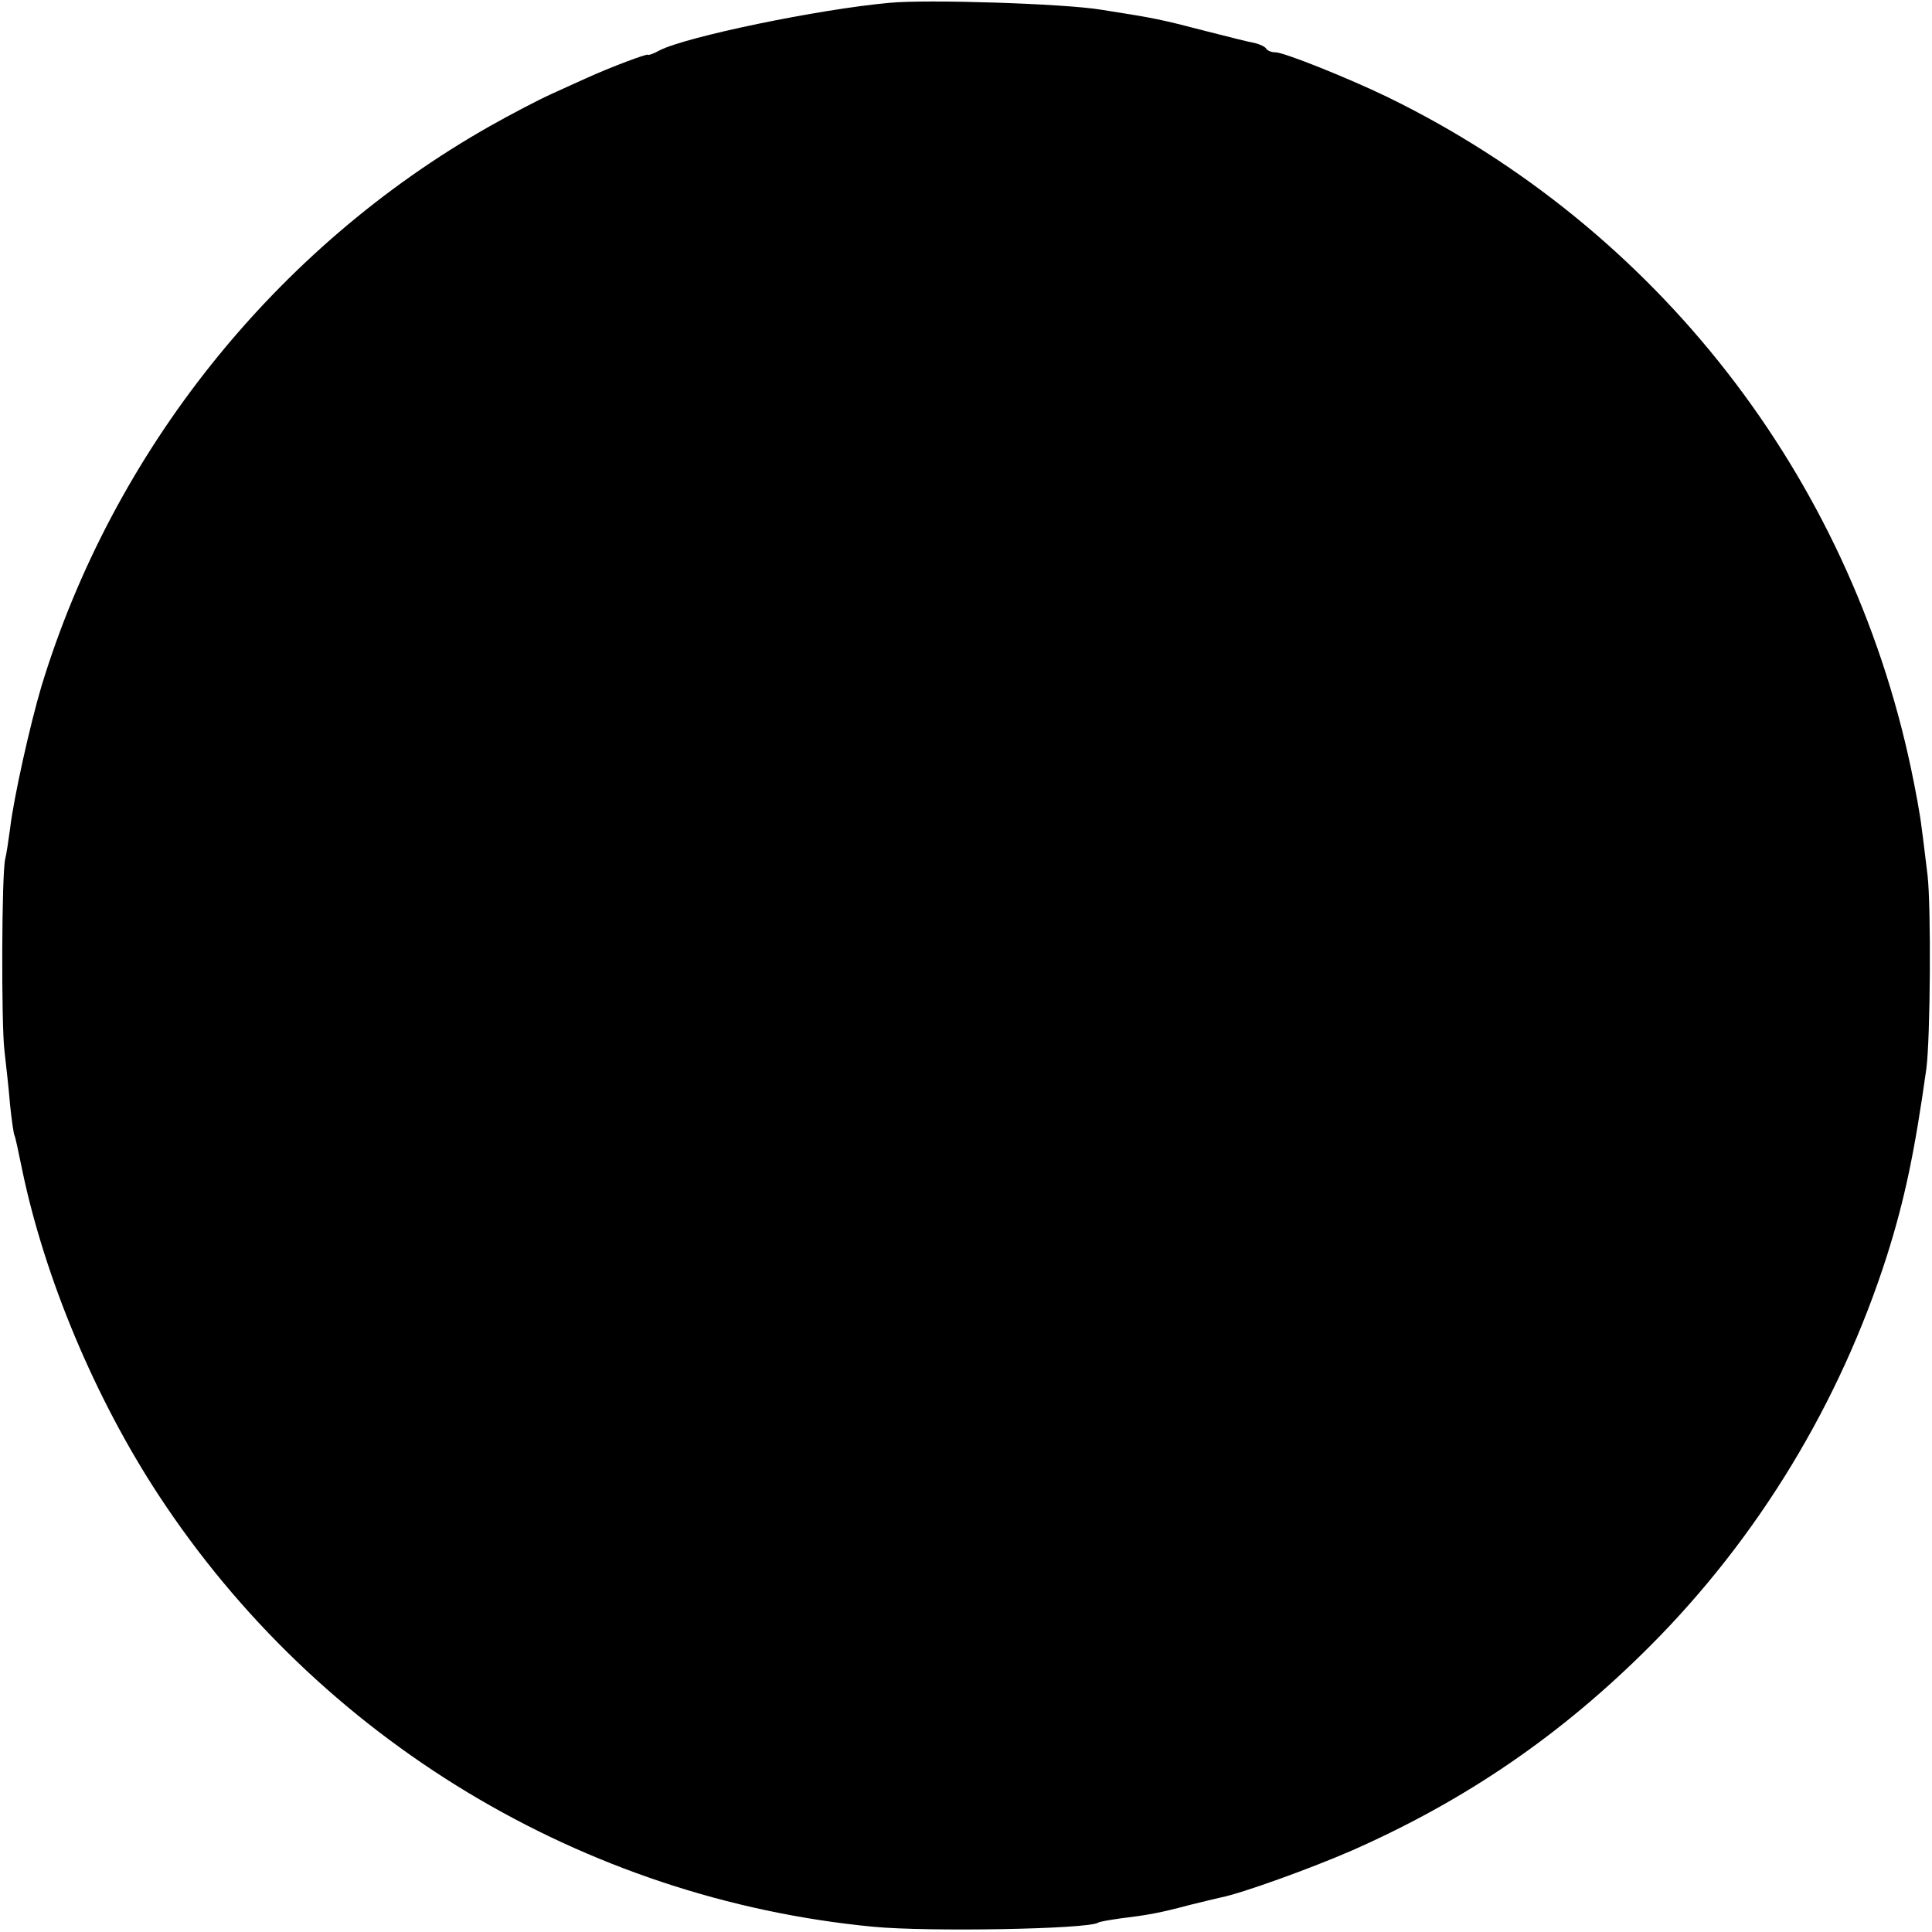
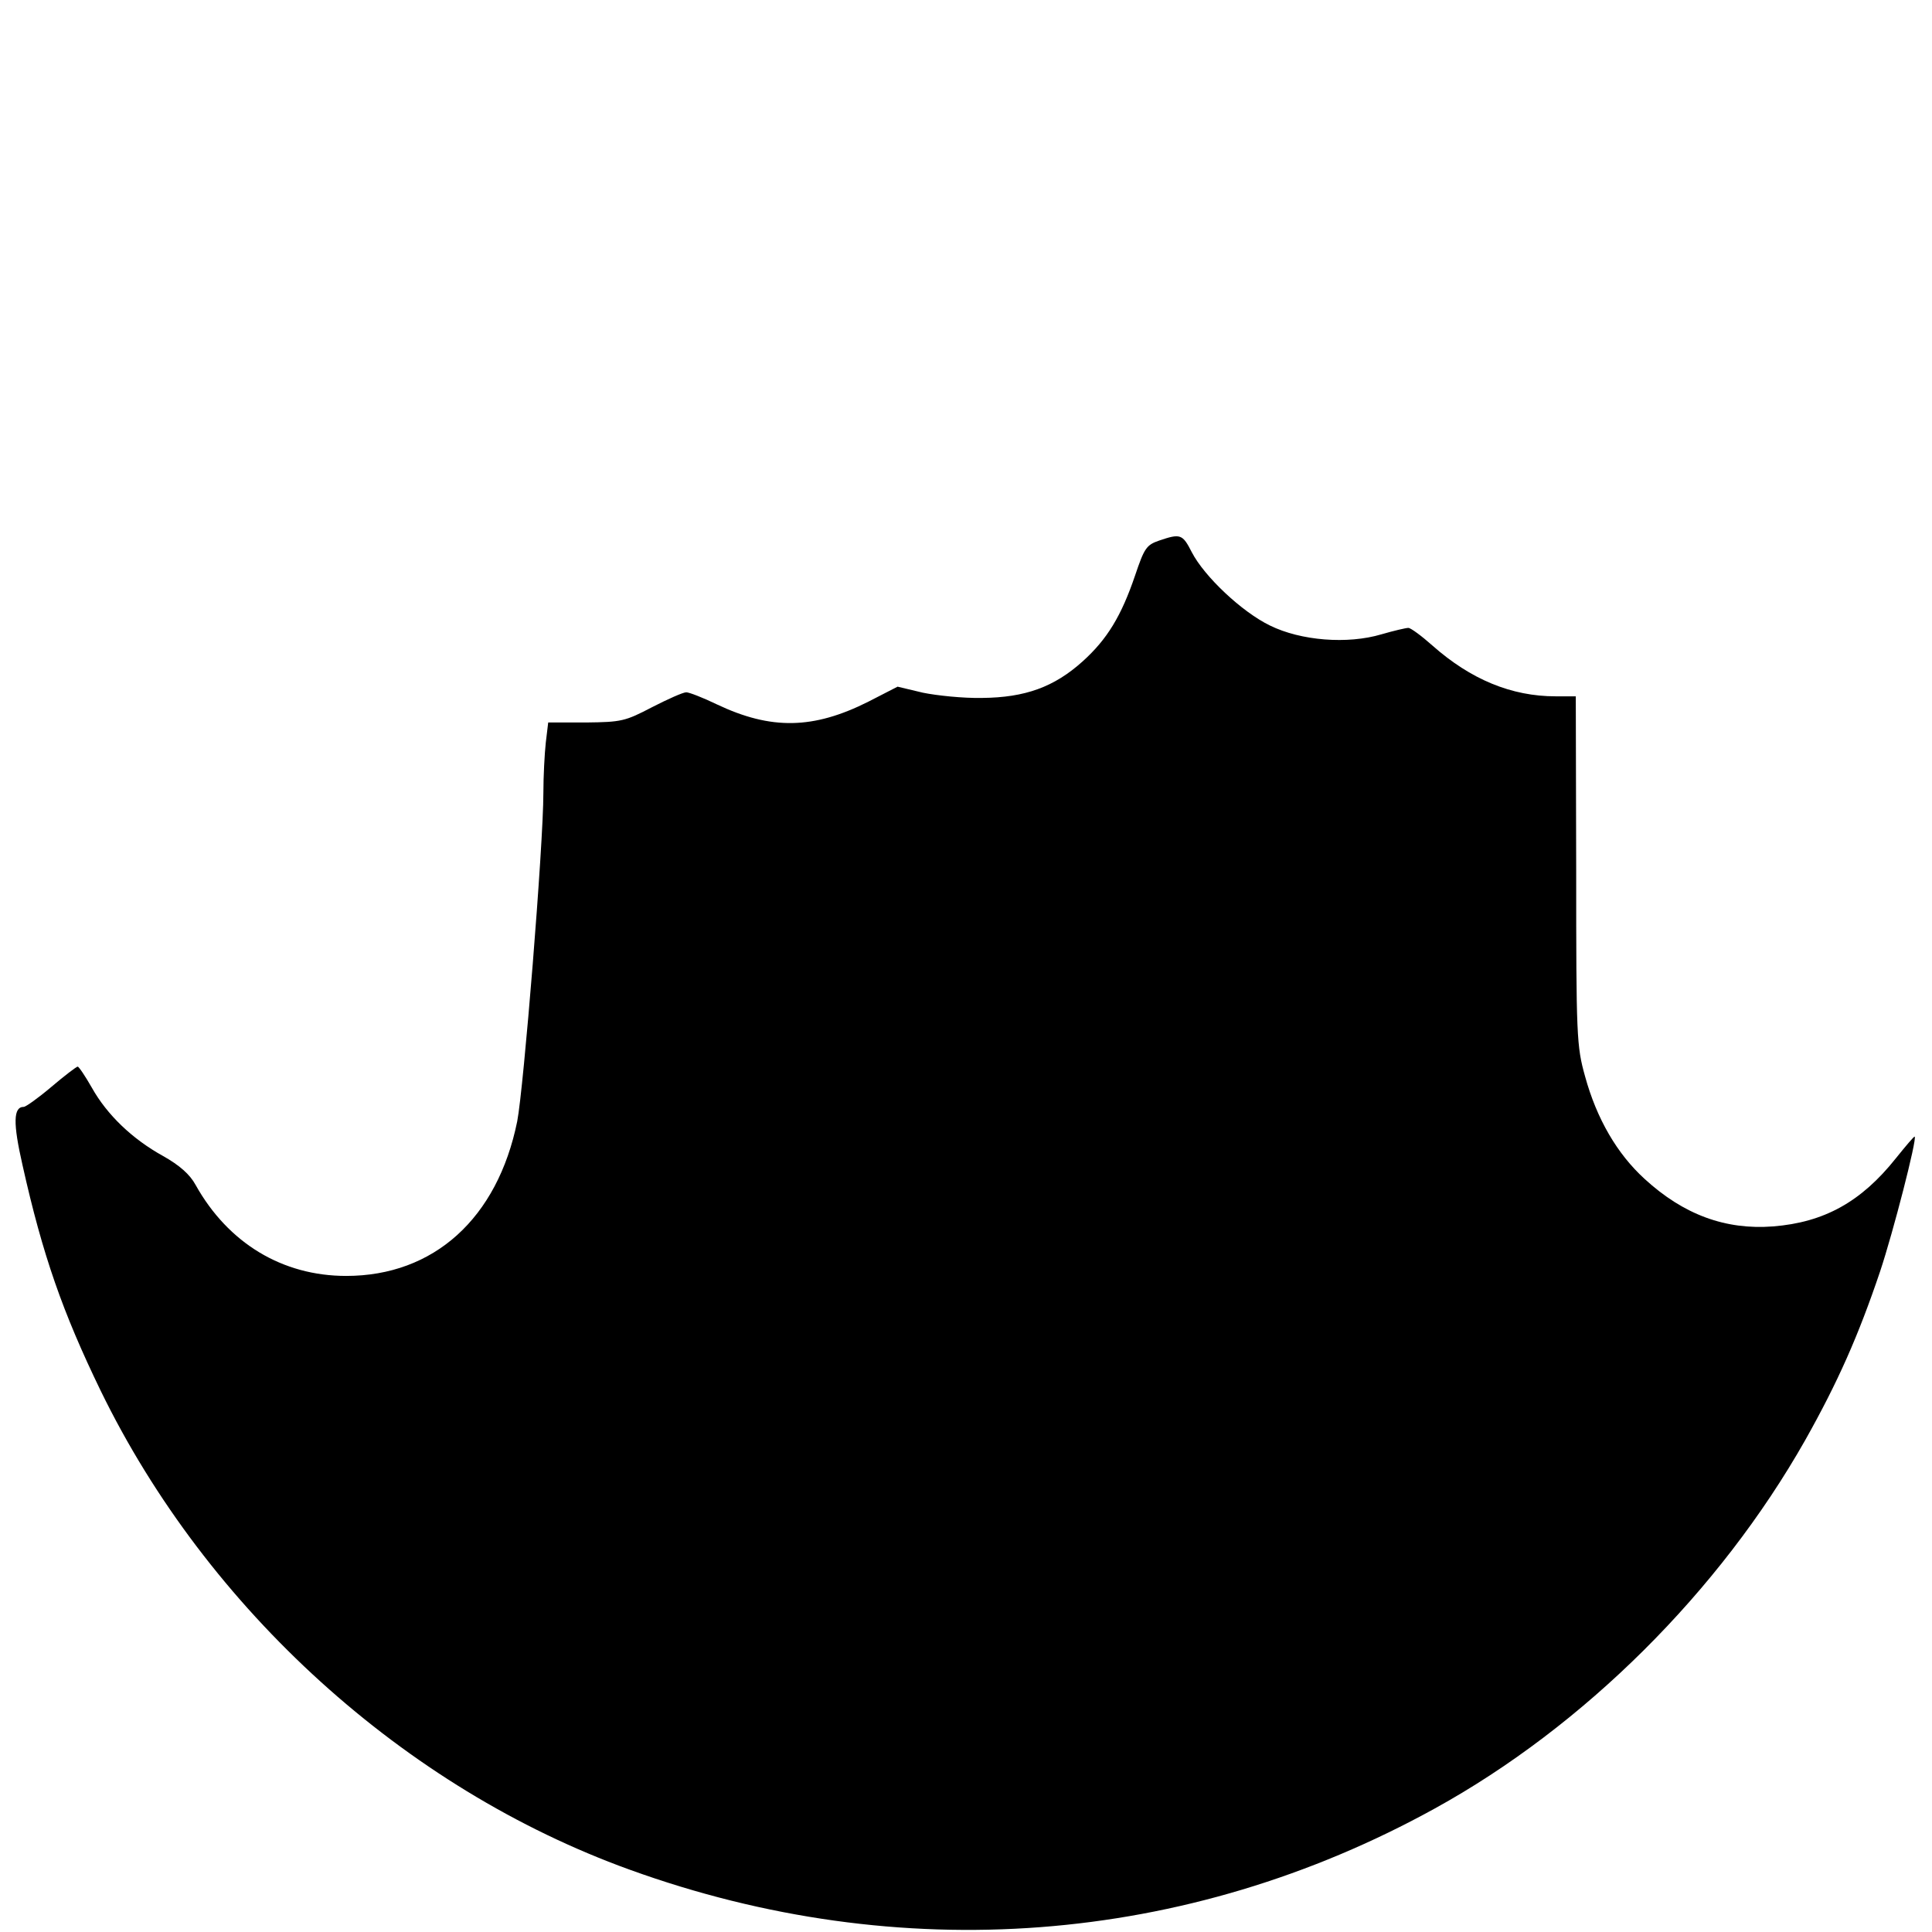
<svg xmlns="http://www.w3.org/2000/svg" version="1.0" width="480pt" height="480pt" viewBox="0 0 480 480" preserveAspectRatio="xMidYMid meet">
  <g transform="translate(0,480) scale(0.1,-0.1)" fill="#000000" stroke="none">
-     <path d="M2210 4793 c-177 -16 -504 -84 -571 -118 -16 -9 -29 -13 -29 -11 0 4 -94 -31 -155 -59 -16 -7 -55 -25 -86 -39 -31 -14 -100 -50 -153 -80 -531 -301 -935 -806 -1113 -1391 -28 -94 -69 -277 -78 -354 -4 -30 -9 -63 -12 -75 -9 -36 -10 -408 -2 -476 4 -36 11 -96 14 -135 4 -38 9 -73 11 -76 2 -3 10 -41 19 -85 56 -269 181 -568 340 -810 398 -606 1054 -1002 1775 -1071 137 -13 530 -6 558 10 4 3 30 7 57 11 67 8 99 14 170 33 33 8 69 17 79 19 51 10 223 72 326 117 283 125 519 287 738 506 270 270 473 605 590 971 44 139 69 258 98 465 10 77 12 401 3 480 -5 39 -11 93 -15 120 -3 28 -15 93 -26 145 -154 729 -632 1343 -1301 1669 -97 47 -257 111 -278 111 -10 0 -20 4 -23 9 -3 5 -16 11 -28 14 -13 2 -68 16 -123 30 -112 29 -120 31 -260 53 -91 15 -431 26 -525 17z" />
+     <path d="M2880 3457 c-32 -11 -37 -19 -60 -87 -34 -100 -69 -158 -130 -213 -71 -64 -143 -90 -250 -91 -47 -1 -113 6 -147 13 l-63 15 -72 -37 c-137 -69 -242 -71 -377 -7 -35 17 -69 30 -76 30 -8 0 -46 -17 -85 -37 -67 -35 -76 -37 -164 -38 l-94 0 -6 -50 c-3 -27 -6 -84 -6 -125 0 -130 -49 -734 -65 -816 -49 -241 -207 -384 -425 -384 -158 0 -293 81 -374 226 -14 26 -40 49 -81 72 -76 42 -139 102 -177 170 -16 28 -32 52 -35 52 -3 0 -32 -22 -65 -50 -33 -28 -64 -50 -69 -50 -26 0 -27 -40 -3 -145 50 -224 100 -366 194 -560 265 -544 755 -988 1314 -1190 671 -243 1383 -189 2001 152 370 204 707 539 920 915 81 144 132 259 186 419 33 99 92 329 86 335 -1 2 -22 -23 -47 -54 -86 -108 -178 -159 -305 -169 -118 -9 -222 29 -319 118 -68 62 -119 149 -148 255 -21 75 -22 99 -22 511 l-1 433 -50 0 c-110 0 -211 42 -306 126 -27 24 -54 44 -60 44 -6 0 -36 -7 -67 -16 -84 -25 -200 -16 -277 22 -70 34 -163 122 -194 182 -23 45 -28 47 -81 29z" />
  </g>
</svg>
